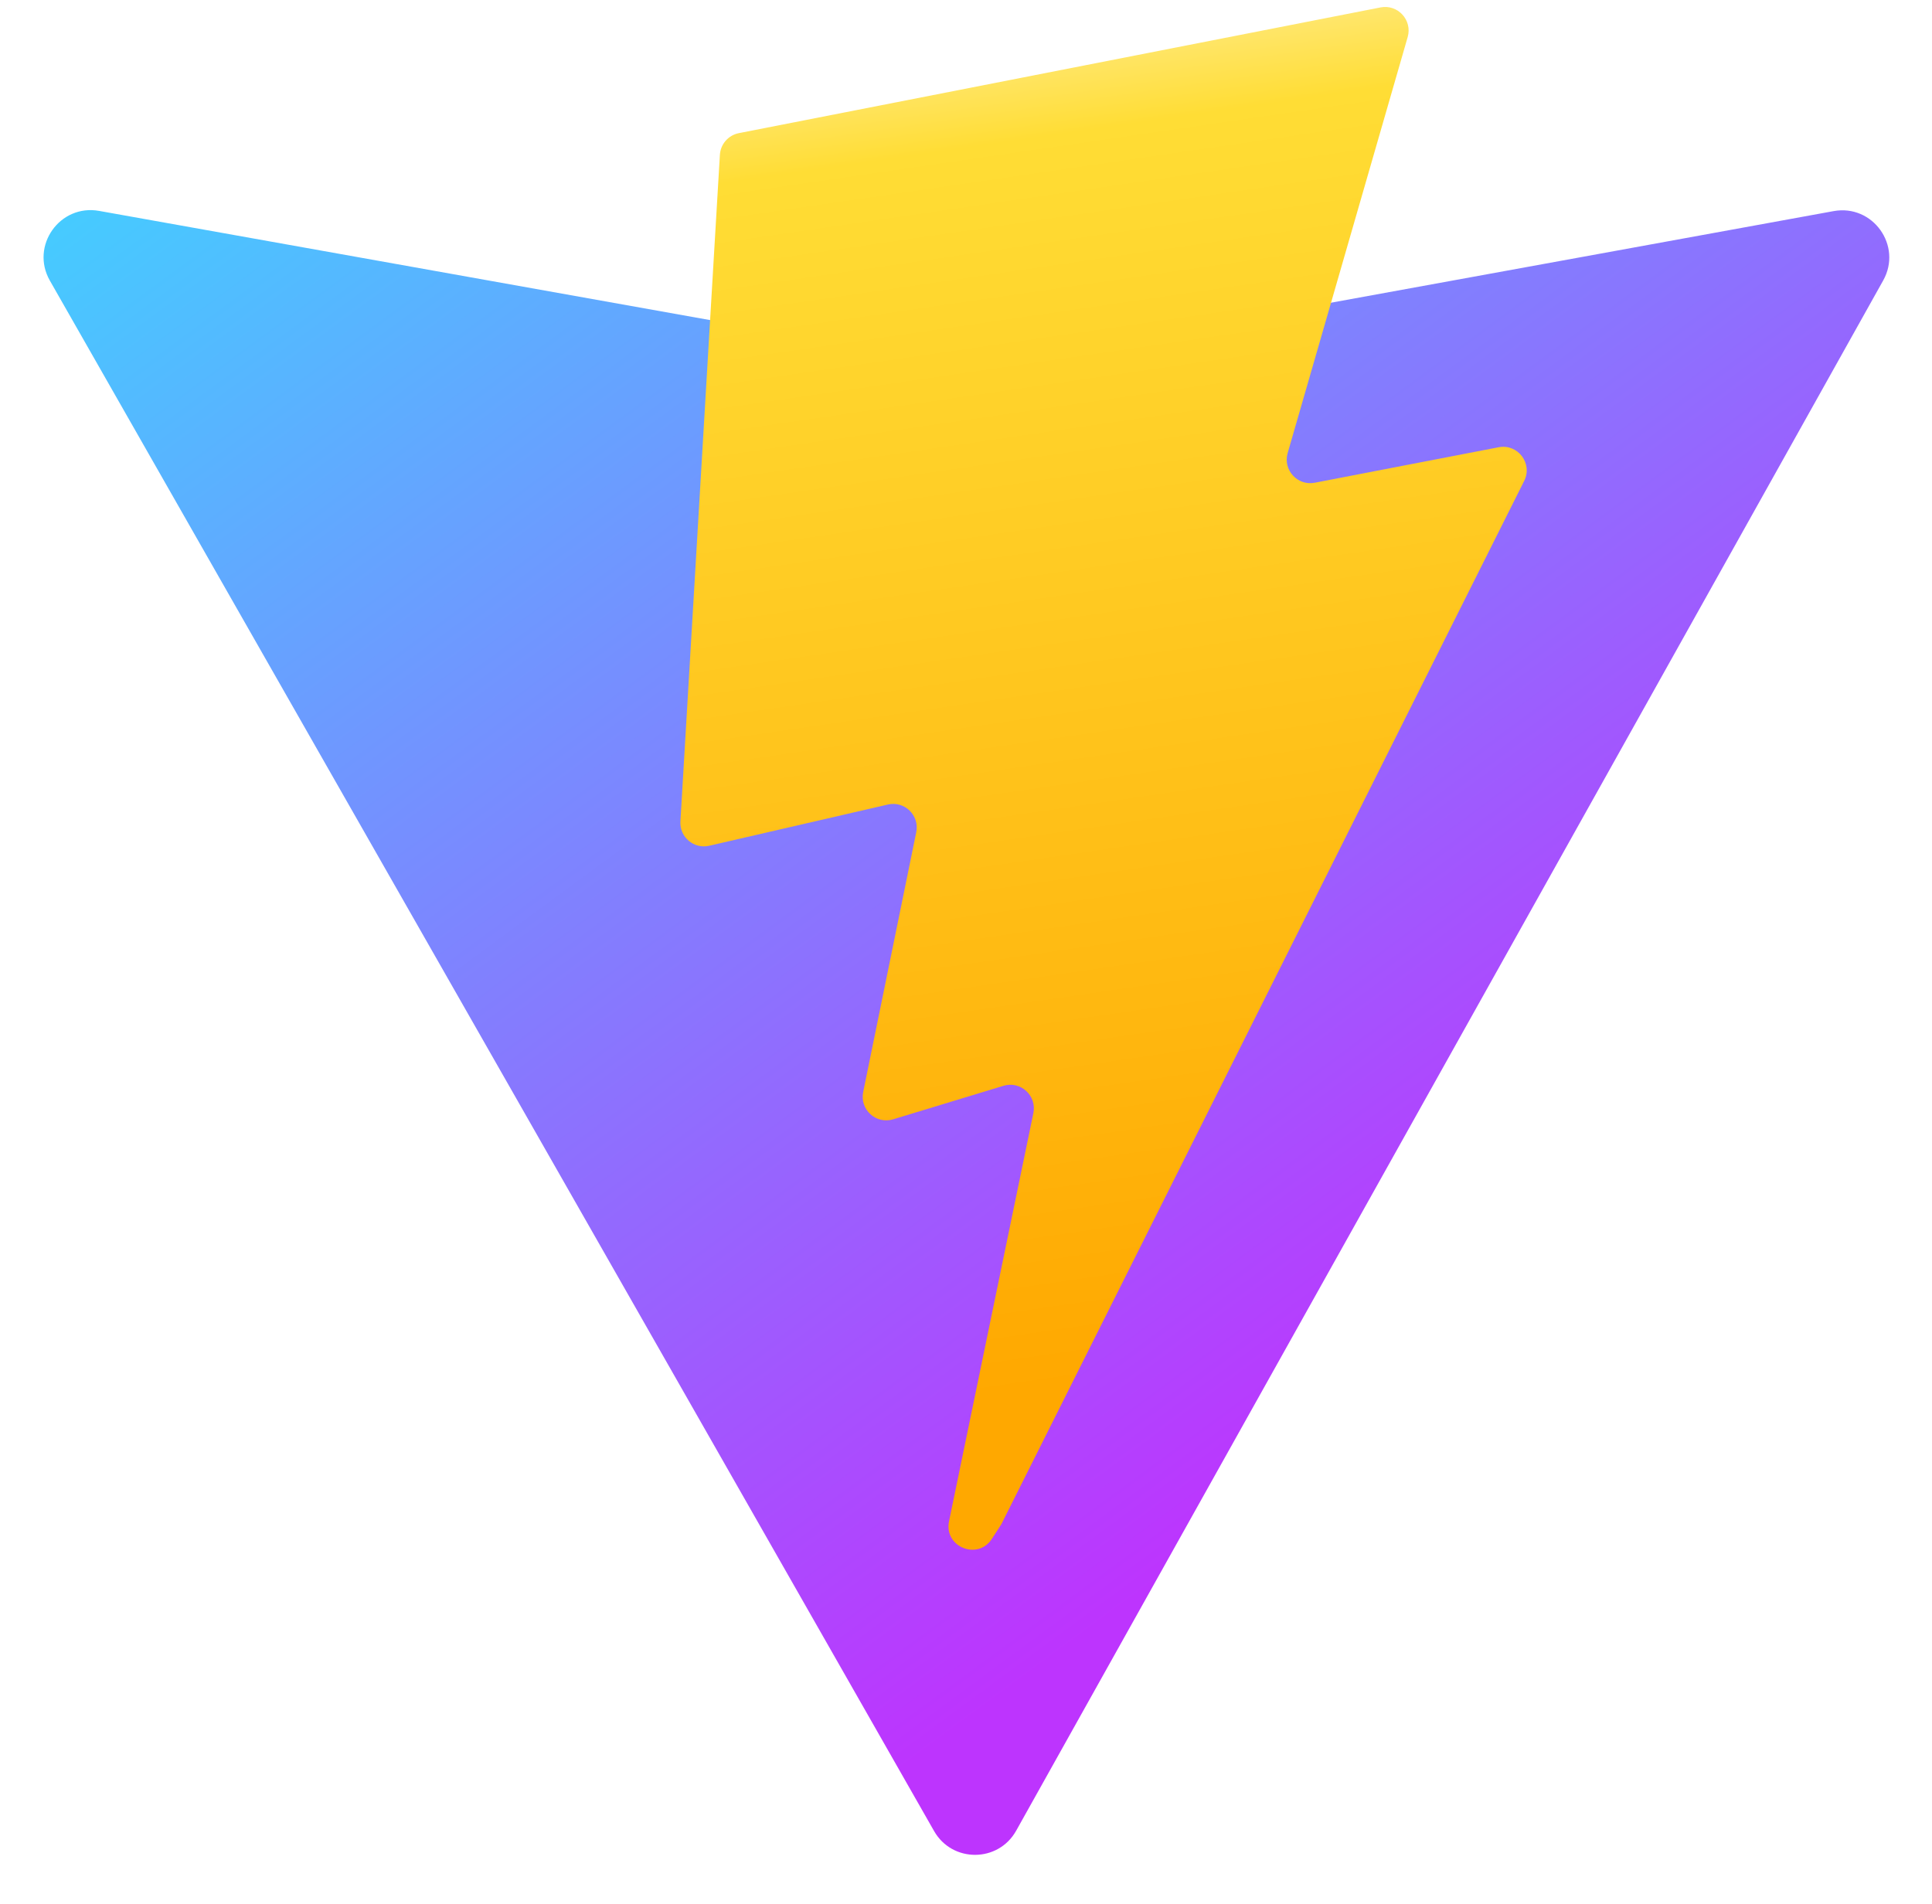
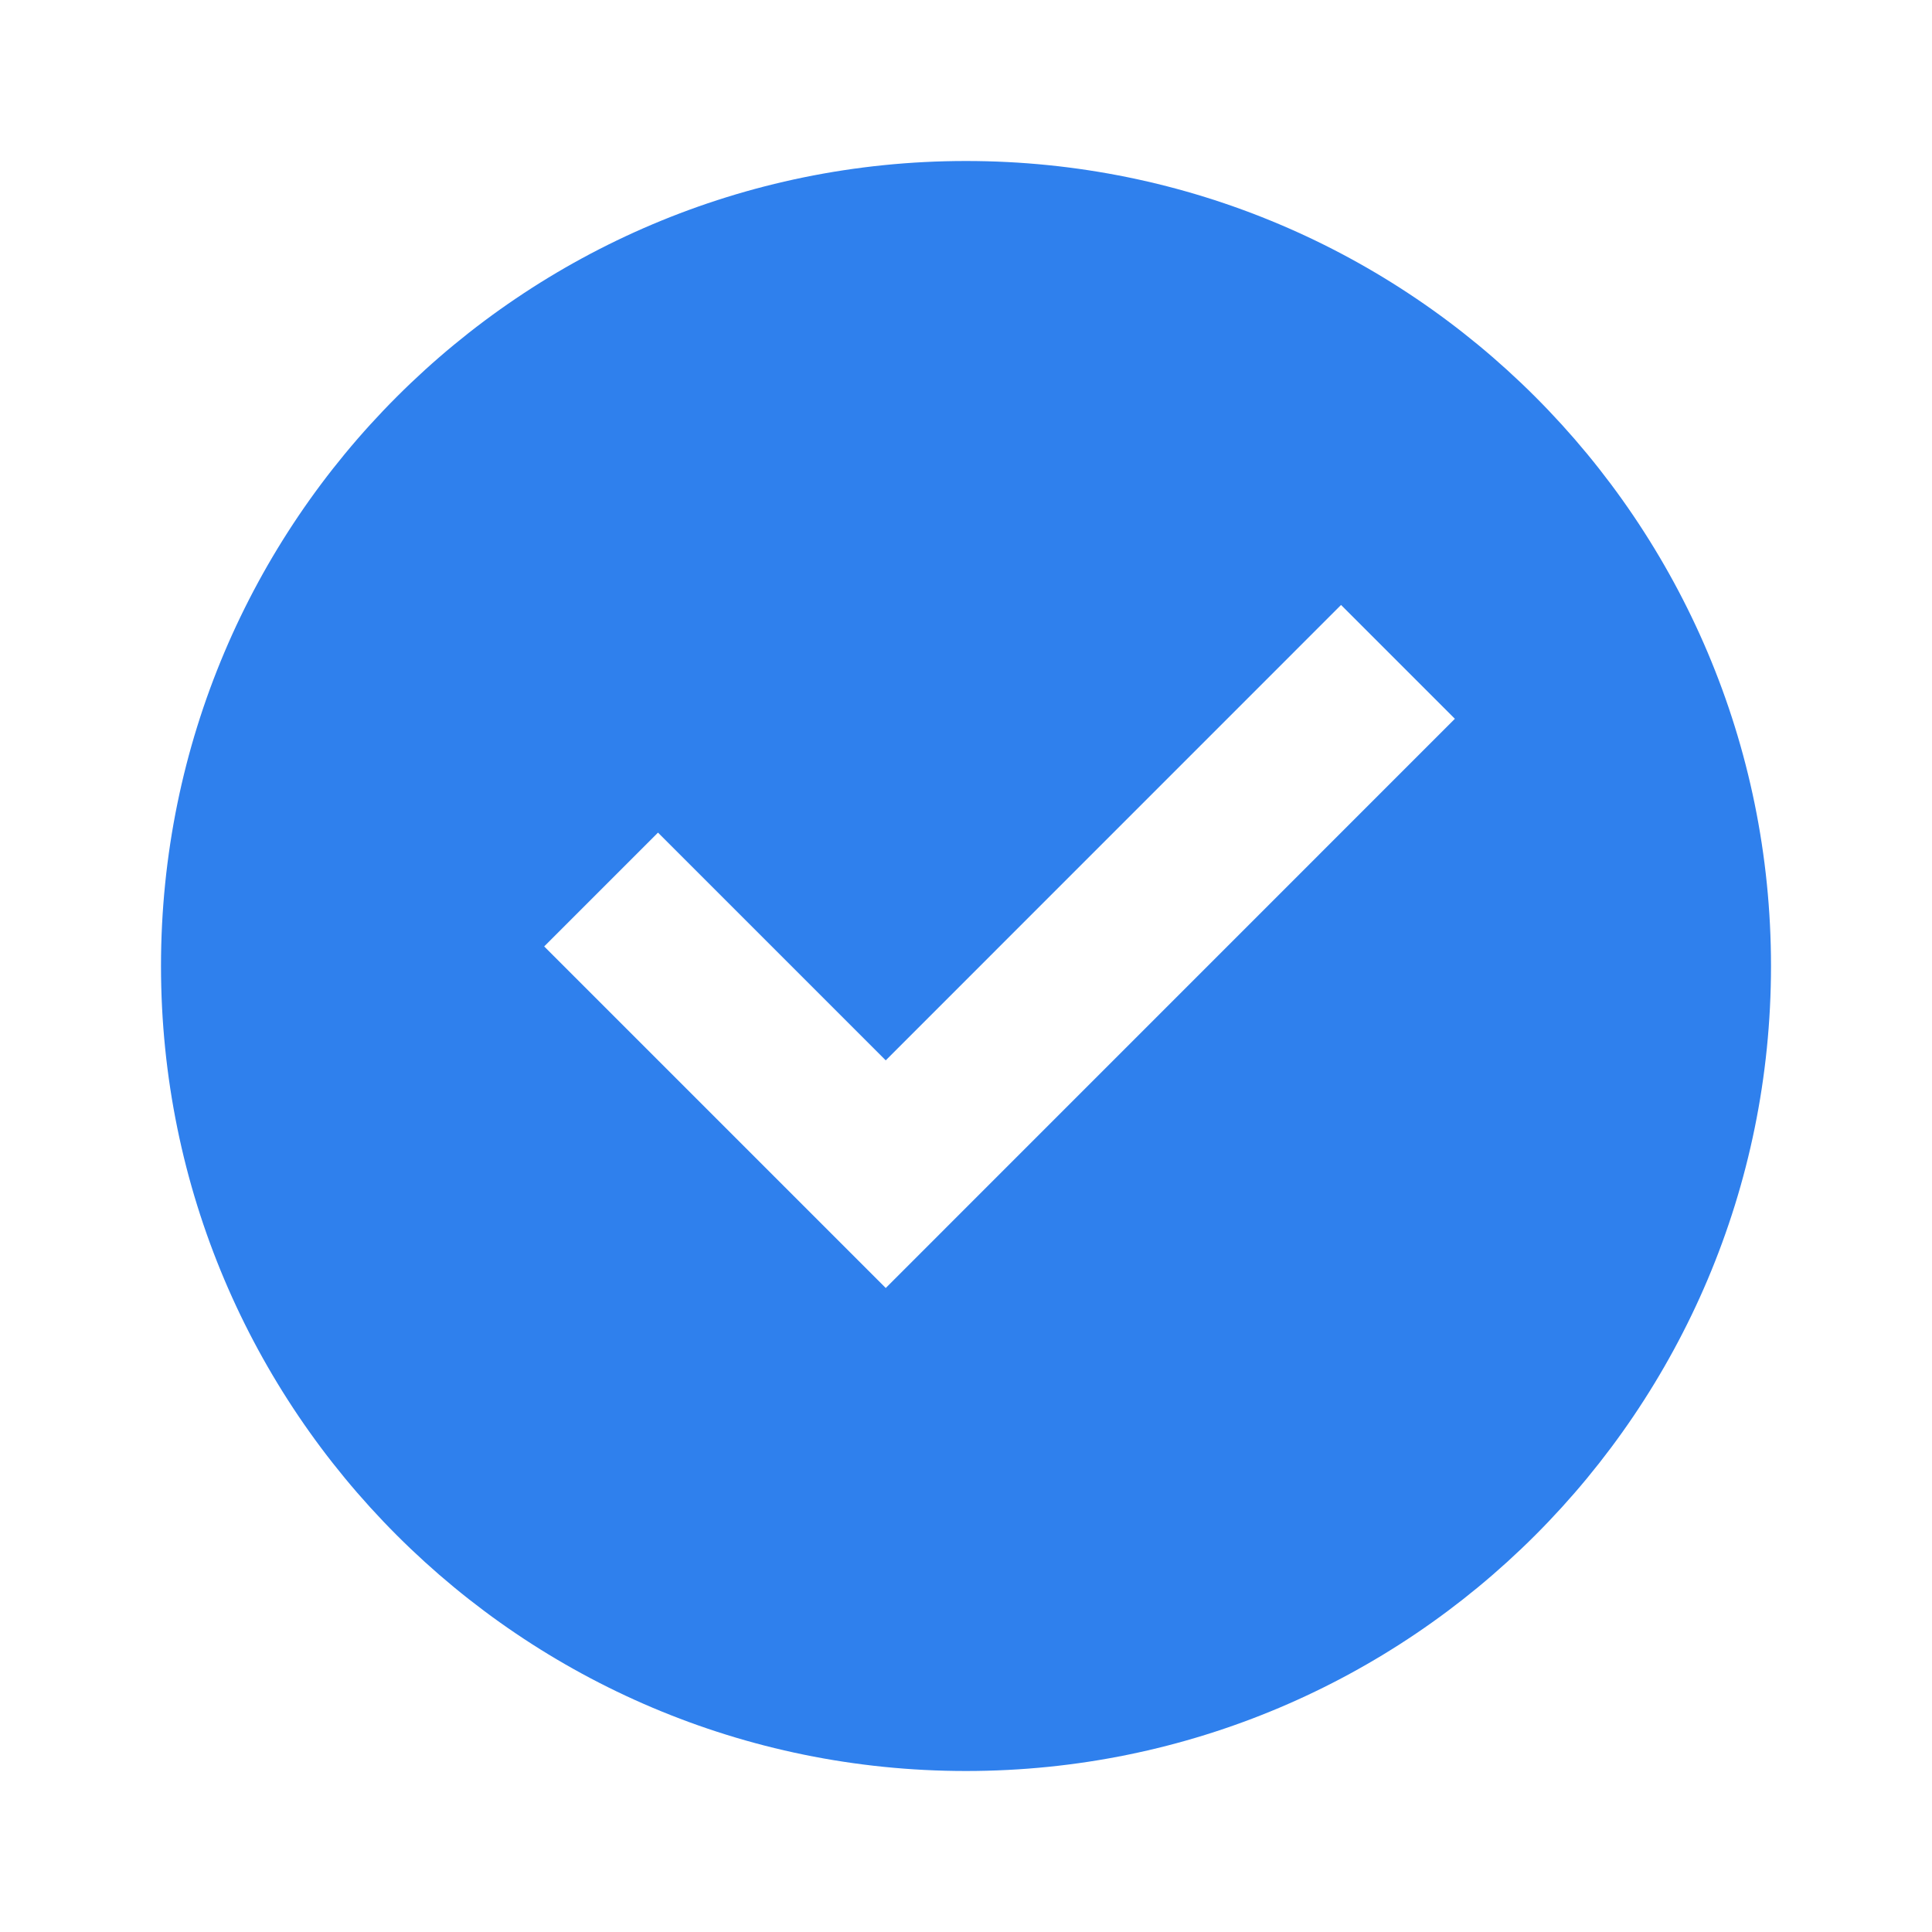
- <svg xmlns="http://www.w3.org/2000/svg" width="410" height="404" viewBox="0 0 410 404" fill="none">
-   <path d="M399.641 59.525L215.643 388.545C211.844 395.338 202.084 395.378 198.228 388.618L10.582 59.556C6.381 52.19 12.68 43.267 21.028 44.759L205.223 77.682C206.398 77.892 207.601 77.89 208.776 77.676L389.119 44.806C397.439 43.289 403.768 52.143 399.641 59.525Z" fill="url(#paint0_linear)" />
-   <path d="M292.965 1.574L156.801 28.255C154.563 28.694 152.906 30.59 152.771 32.866L144.395 174.33C144.198 177.662 147.258 180.248 150.51 179.498L188.42 170.749C191.967 169.931 195.172 173.055 194.443 176.622L183.18 231.775C182.422 235.487 185.907 238.661 189.532 237.56L212.947 230.446C216.577 229.344 220.065 232.527 219.297 236.242L201.398 322.875C200.278 328.294 207.486 331.249 210.492 326.603L212.5 323.5L323.454 102.072C325.312 98.365 322.108 94.137 318.036 94.923L279.014 102.454C275.347 103.161 272.227 99.746 273.262 96.158L298.731 7.867C299.767 4.273 296.636 0.855 292.965 1.574Z" fill="url(#paint1_linear)" />
-   <defs>
-     <linearGradient id="paint0_linear" x1="6" y1="33" x2="235" y2="344" gradientUnits="userSpaceOnUse">
-       <stop stop-color="#41D1FF" />
-       <stop offset="1" stop-color="#BD34FE" />
-     </linearGradient>
-     <linearGradient id="paint1_linear" x1="194.651" y1="8.818" x2="236.076" y2="292.989" gradientUnits="userSpaceOnUse">
-       <stop stop-color="#FFEA83" />
-       <stop offset="0.083" stop-color="#FFDD35" />
-       <stop offset="1" stop-color="#FFA800" />
-     </linearGradient>
-   </defs>
+ <svg xmlns="http://www.w3.org/2000/svg" width="24" height="24" viewBox="0 0 24 24" fill="none">
+   <path d="M12 22C6.477 22 2 17.523 2 12C2 6.477 6.477 2 12 2C17.523 2 22 6.477 22 12C22 17.523 17.523 22 12 22ZM11.003 16L18.073 8.929L16.659 7.515L11.003 13.172L8.174 10.343L6.76 11.757L11.003 16Z" fill="#2F80ED" />
</svg>
